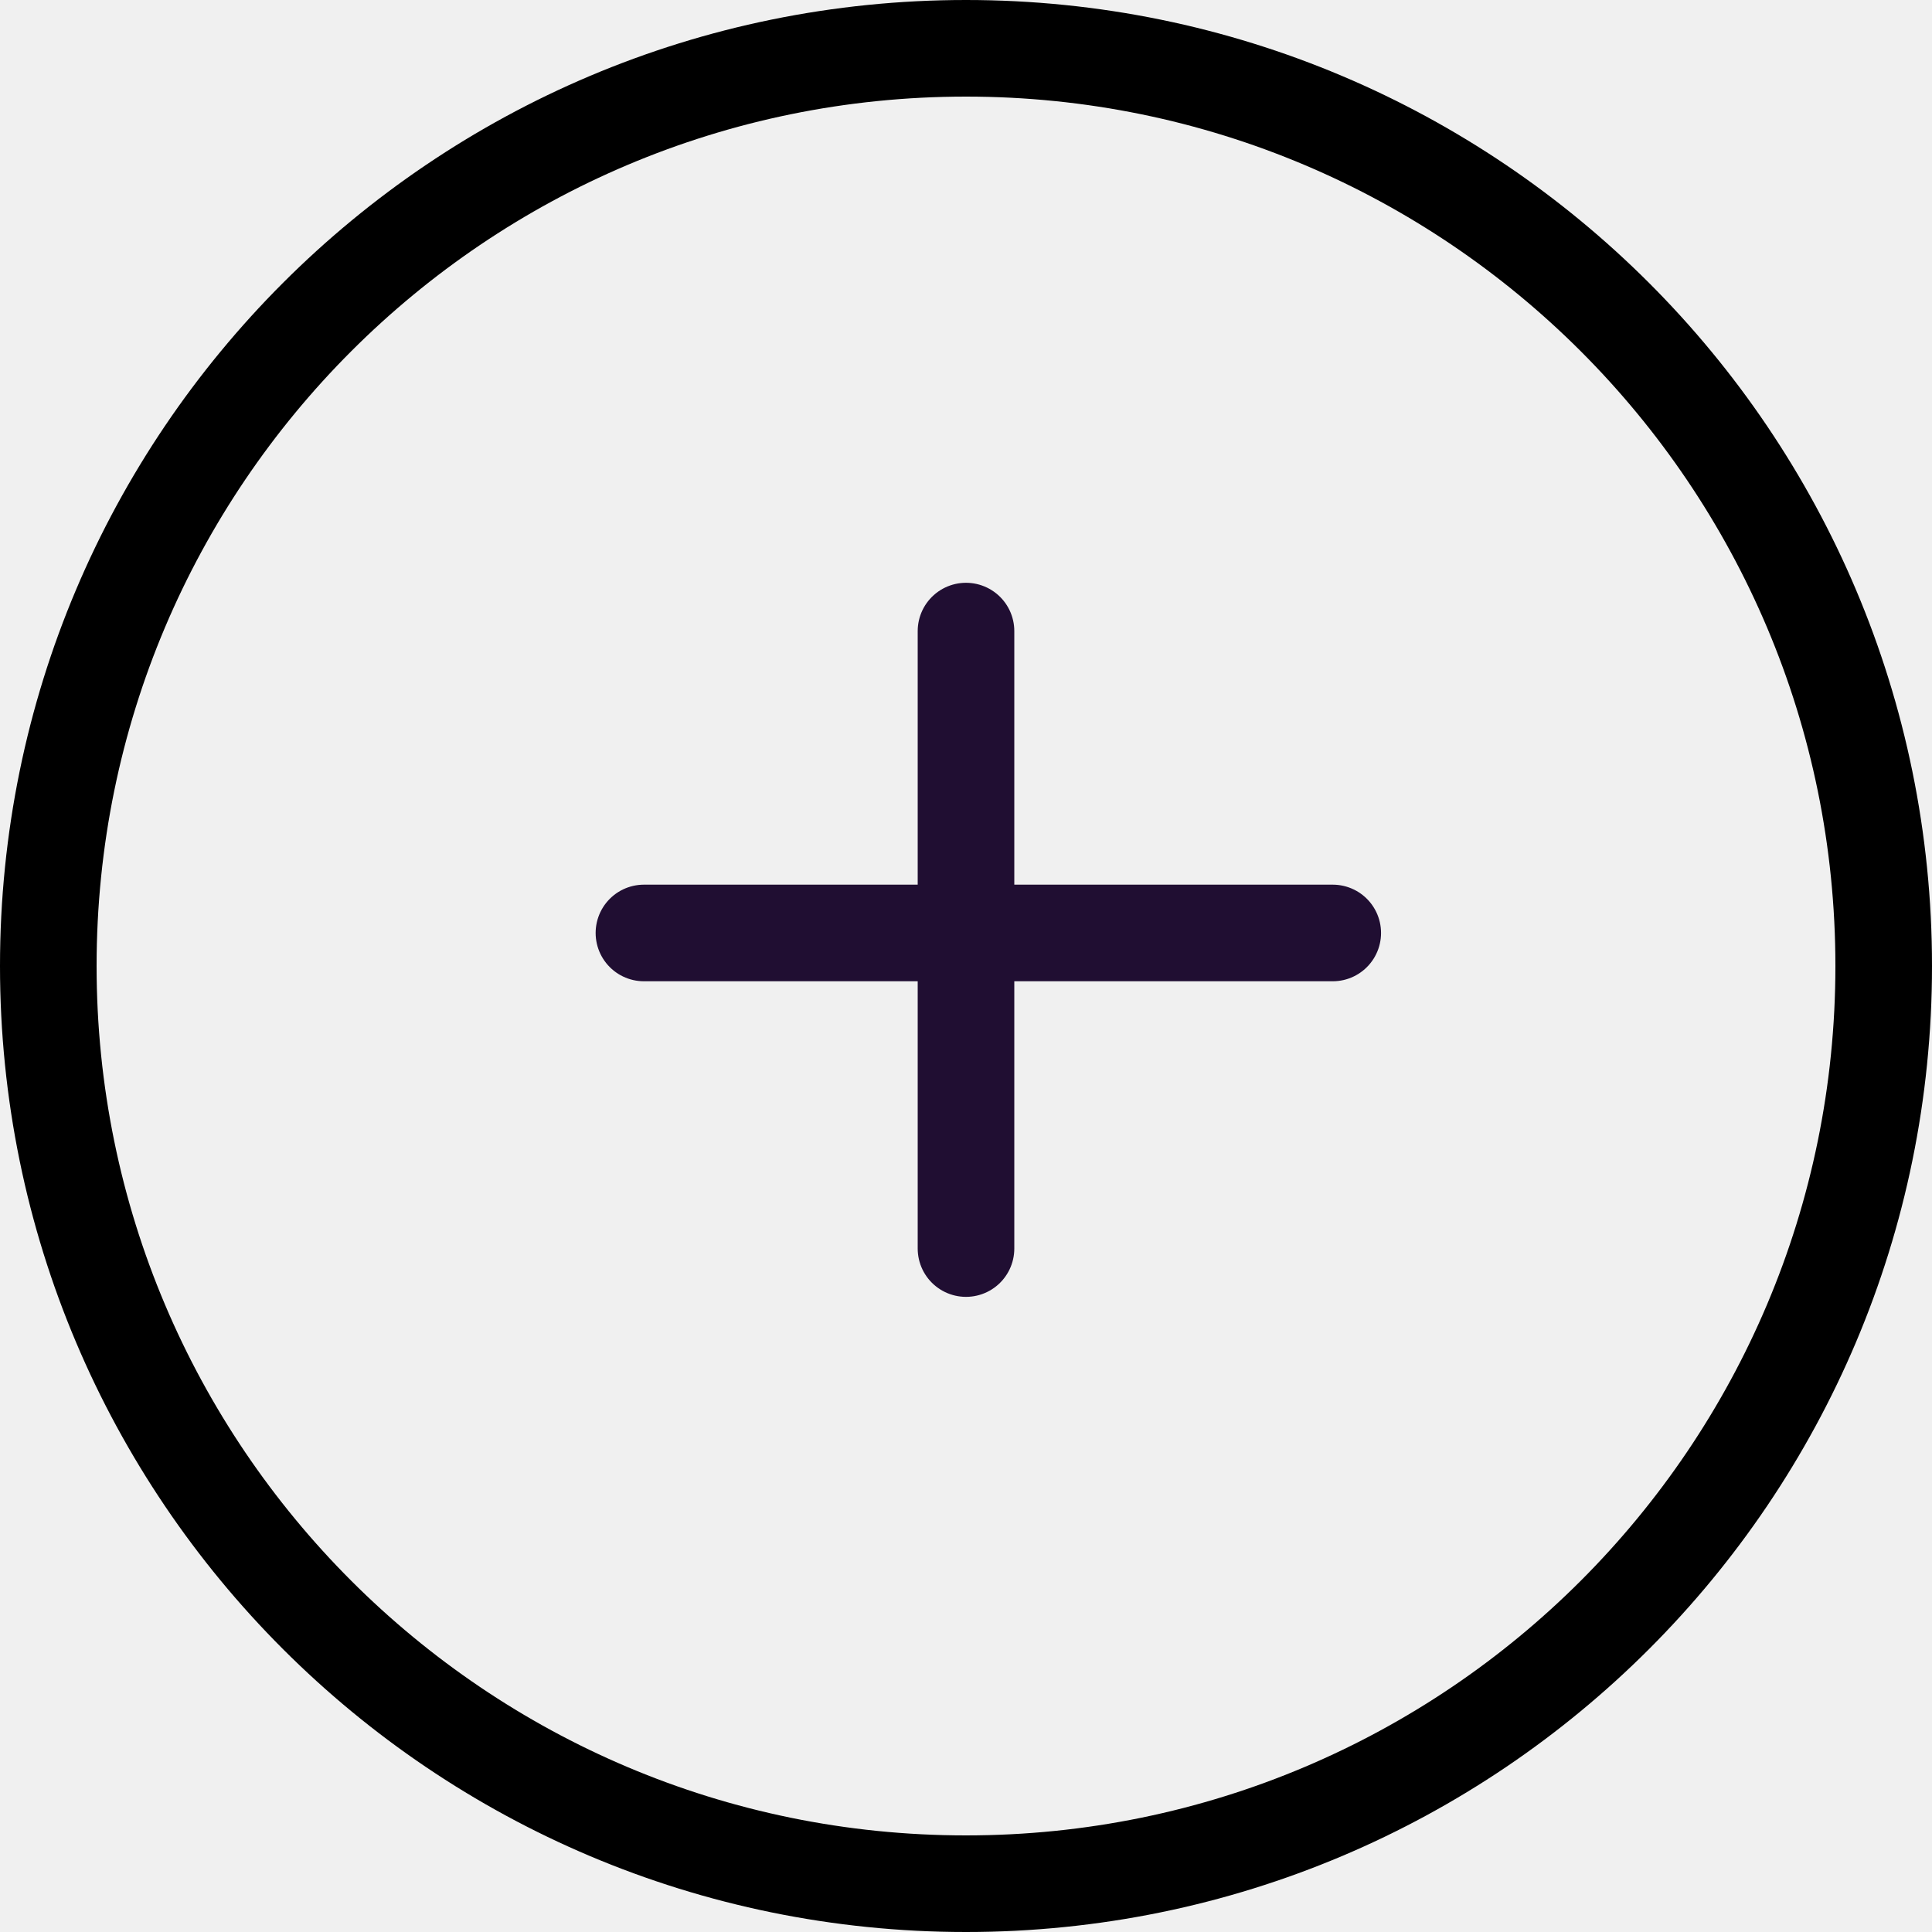
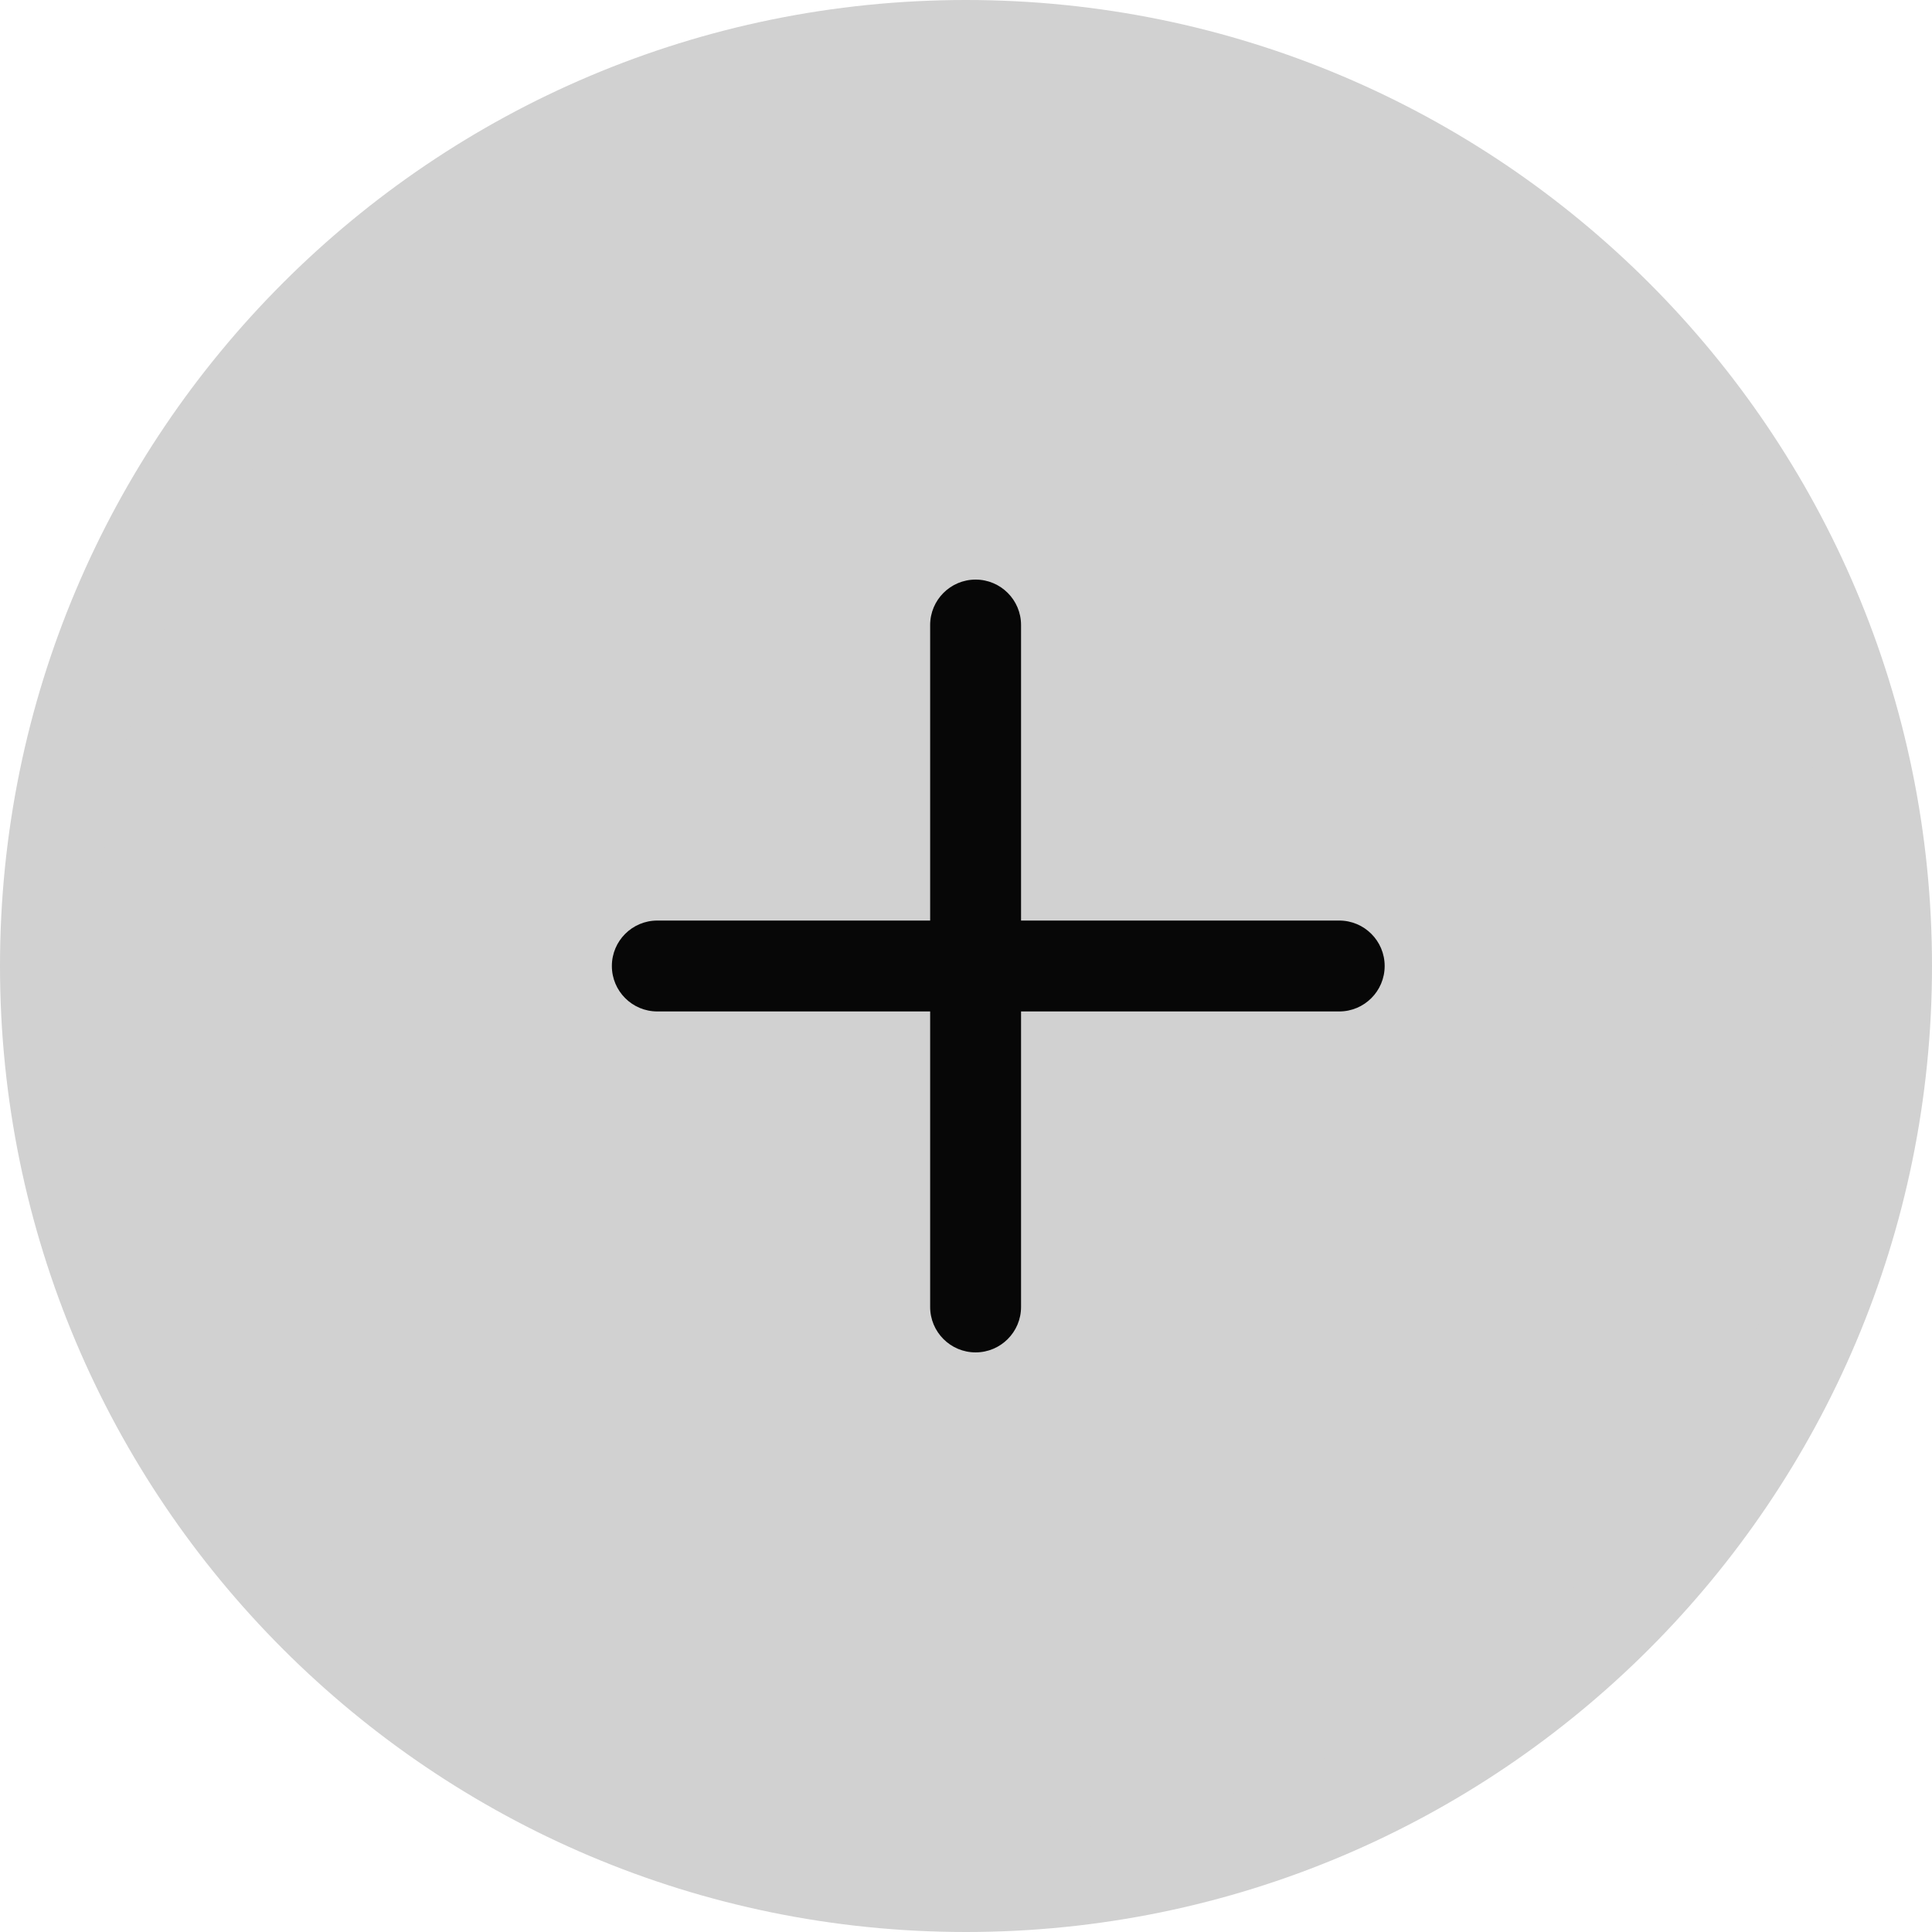
<svg xmlns="http://www.w3.org/2000/svg" width="40" height="40" viewBox="0 0 40 40" fill="none">
-   <path d="M20 13.066V25.85" stroke="#200E32" stroke-width="2" stroke-linecap="round" stroke-linejoin="round" />
-   <path d="M27.593 19.316H20.462H13.332" stroke="#200E32" stroke-width="2" stroke-linecap="round" stroke-linejoin="round" />
-   <circle cx="20" cy="20" r="19" stroke="black" stroke-width="2" />
+   <rect width="40" height="40" fill="white" />
+   <path d="M20 13.335V26.971" stroke="#200E32" stroke-width="2" stroke-linecap="round" stroke-linejoin="round" />
+   <path d="M27.593 20H20.462H13.332" stroke="#200E32" stroke-width="2" stroke-linecap="round" stroke-linejoin="round" />
+   <circle cx="20" cy="20" r="19" fill="#D1D1D1" stroke="#D1D1D1" stroke-width="2" />
+   <rect x="12.668" y="19.059" width="16" height="1.882" rx="0.941" fill="#070707" />
+   <rect x="19.258" y="28" width="16" height="1.882" rx="0.941" transform="rotate(-90 19.2578 28)" fill="#070707" />
</svg>
